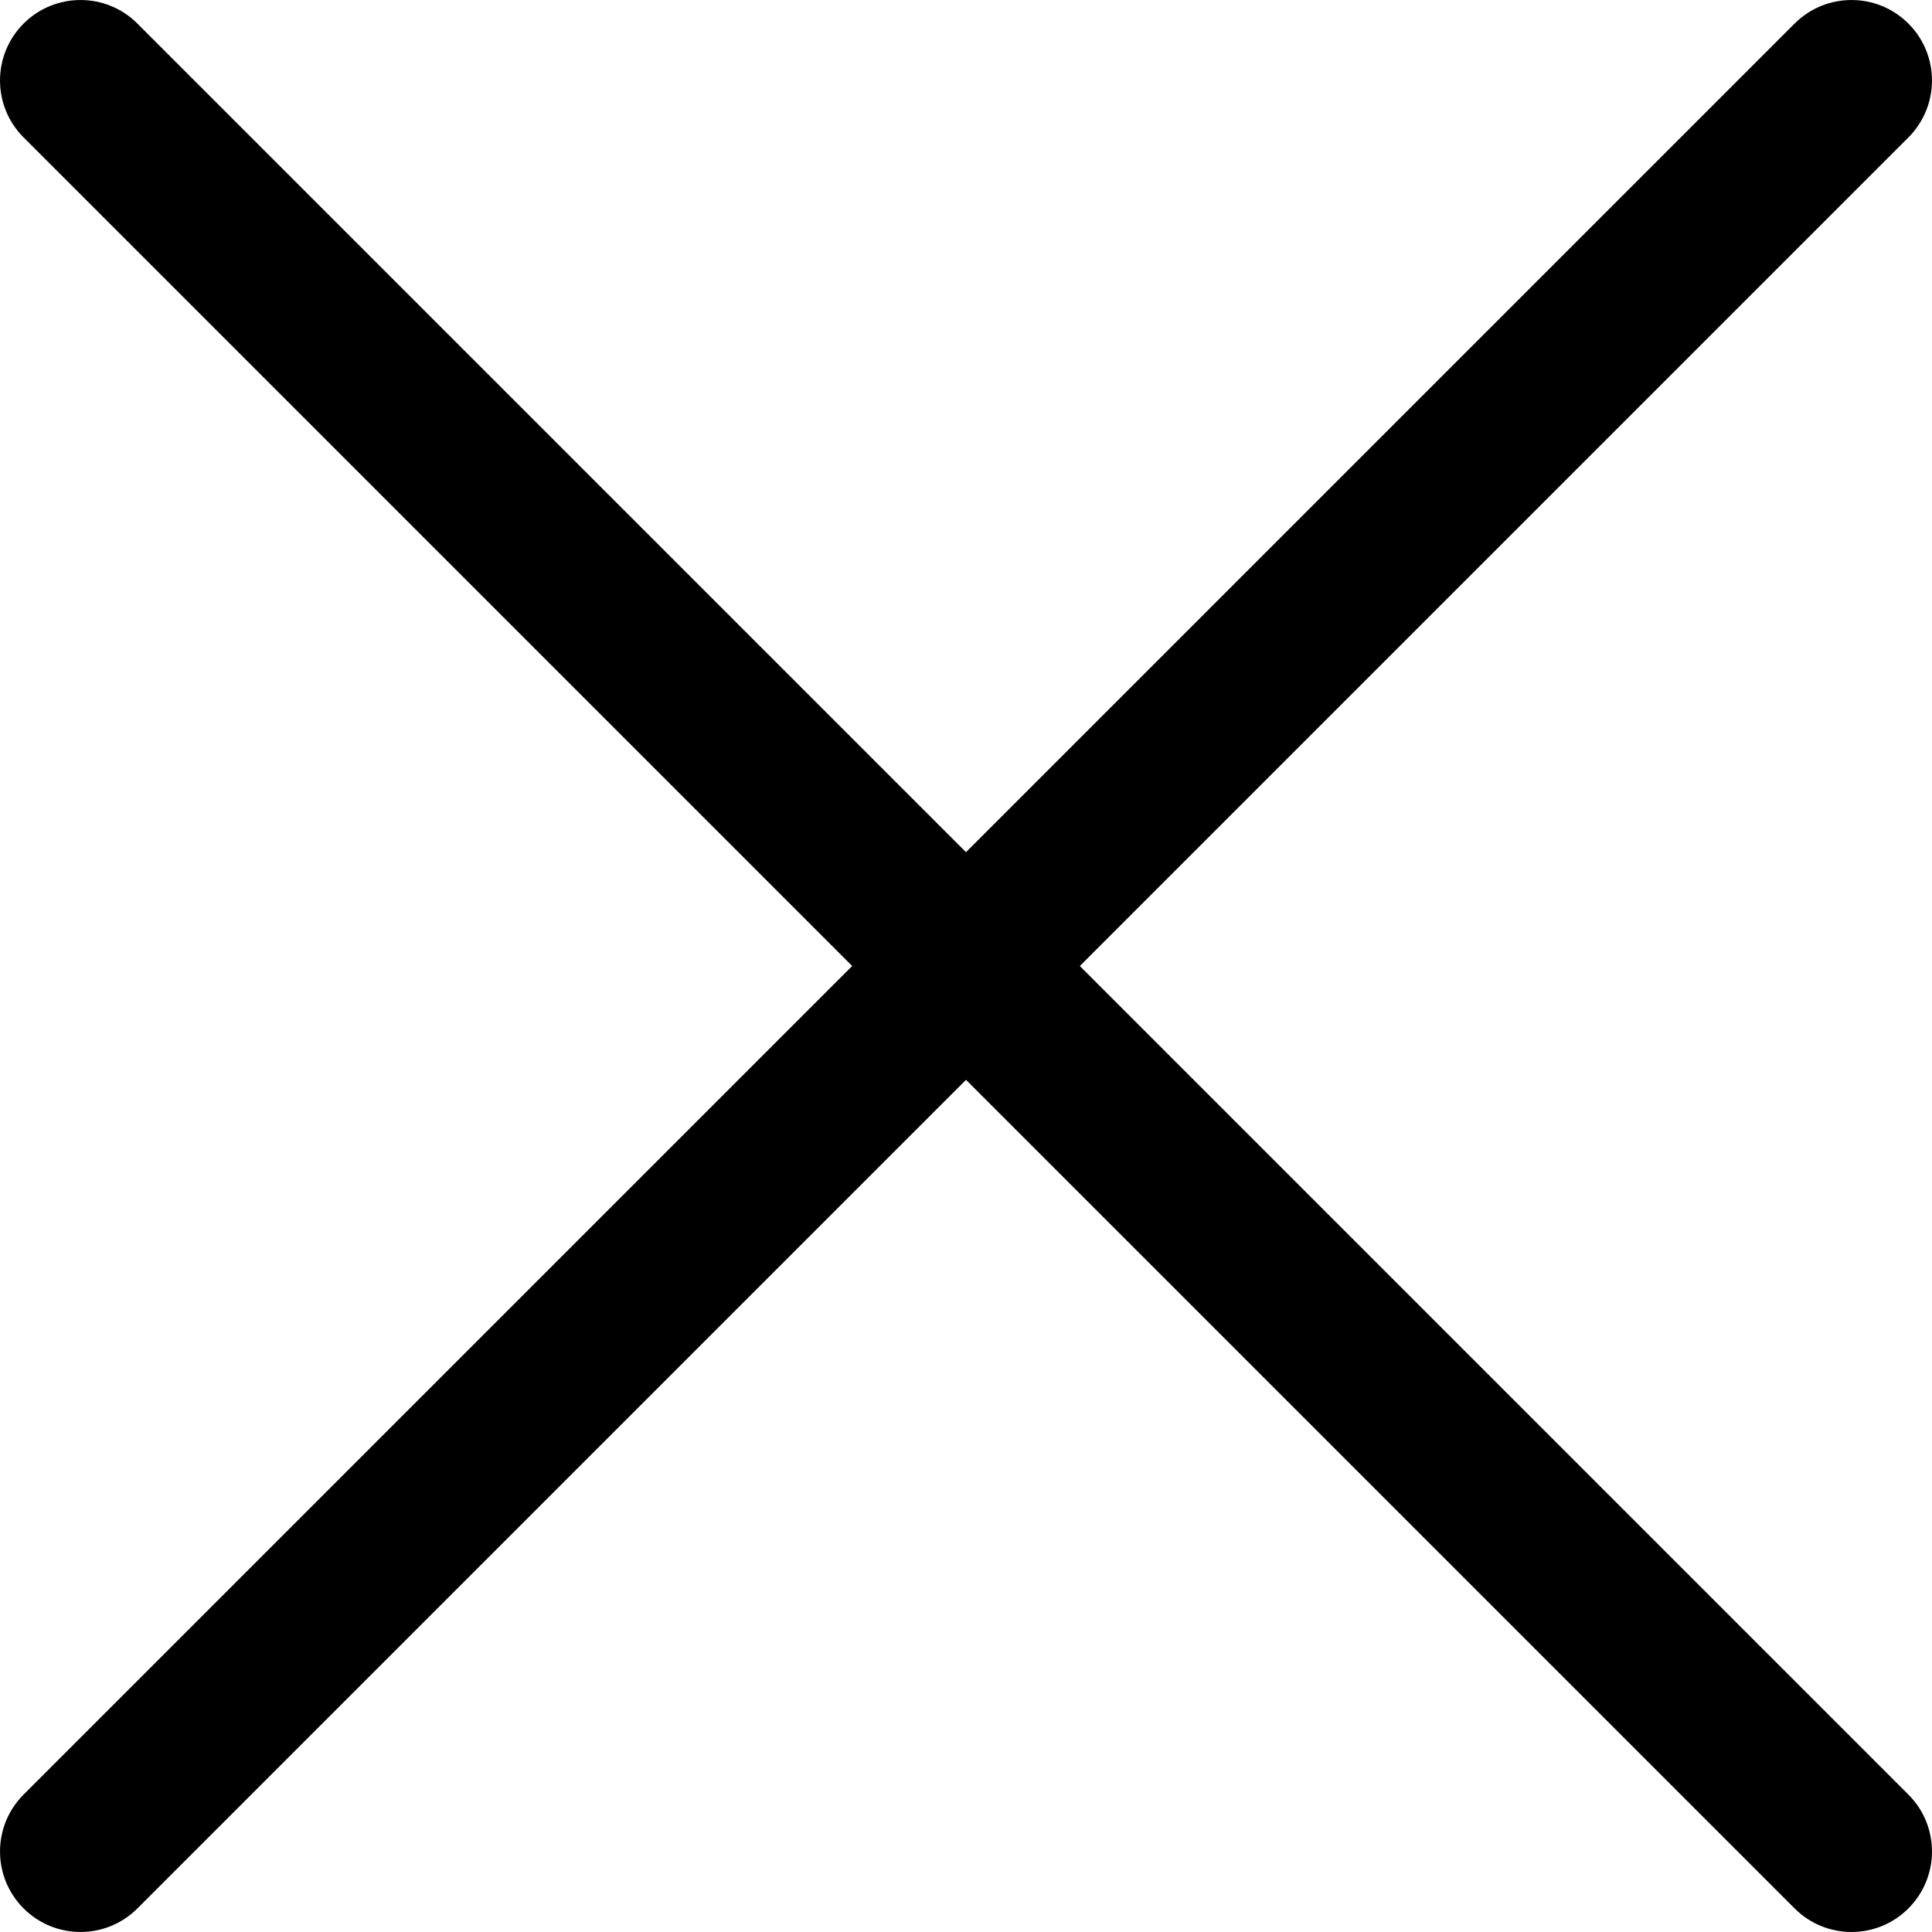
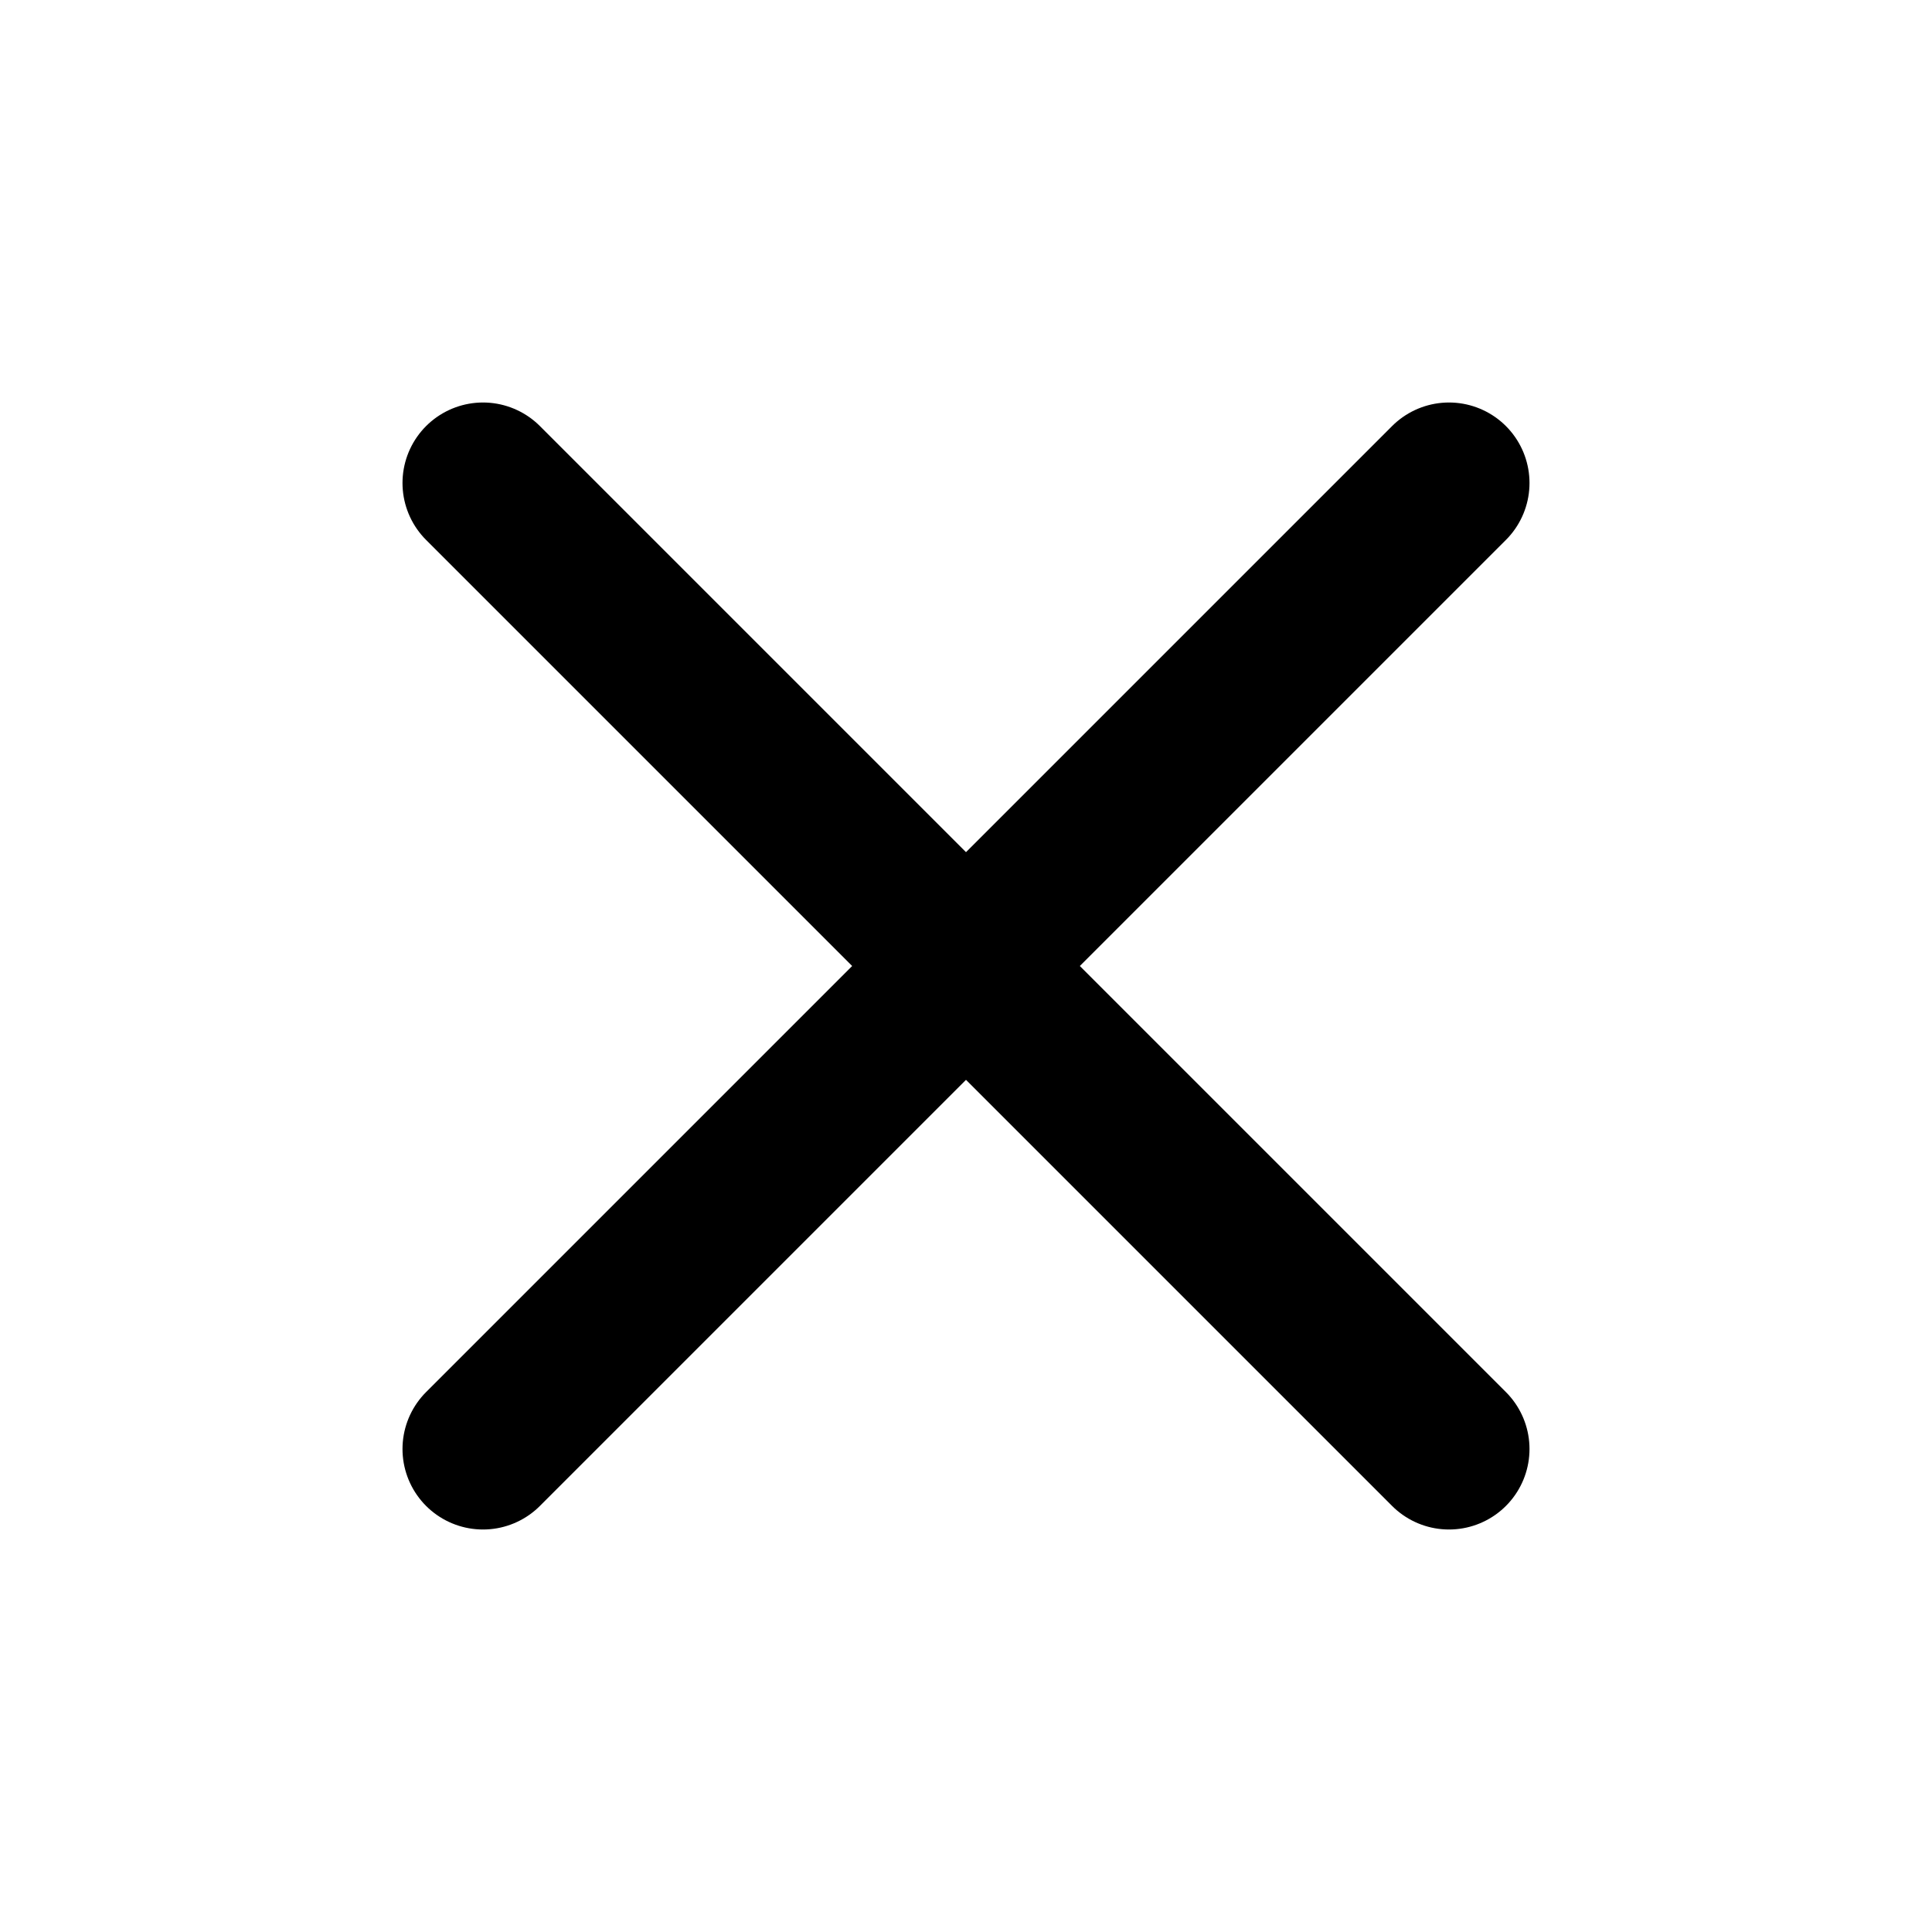
- <svg viewBox="0 0 24 24">
-   <path d="M23.707.293h0a1,1,0,0,0-1.414,0L12,10.586,1.707.293a1,1,0,0,0-1.414,0h0a1,1,0,0,0,0,1.414L10.586,12,.293,22.293a1,1,0,0,0,0,1.414h0a1,1,0,0,0,1.414,0L12,13.414,22.293,23.707a1,1,0,0,0,1.414,0h0a1,1,0,0,0,0-1.414L13.414,12,23.707,1.707A1,1,0,0,0,23.707.293Z" />
+ <svg xmlns="http://www.w3.org/2000/svg" viewBox="0 0 24 24" fill="none">
+   <path id="Vector" d="M18 18L12 12M12 12L6 6M12 12L18 6M12 12L6 18" stroke="currentColor" stroke-width="2" stroke-linecap="round" stroke-linejoin="round" />
</svg>
